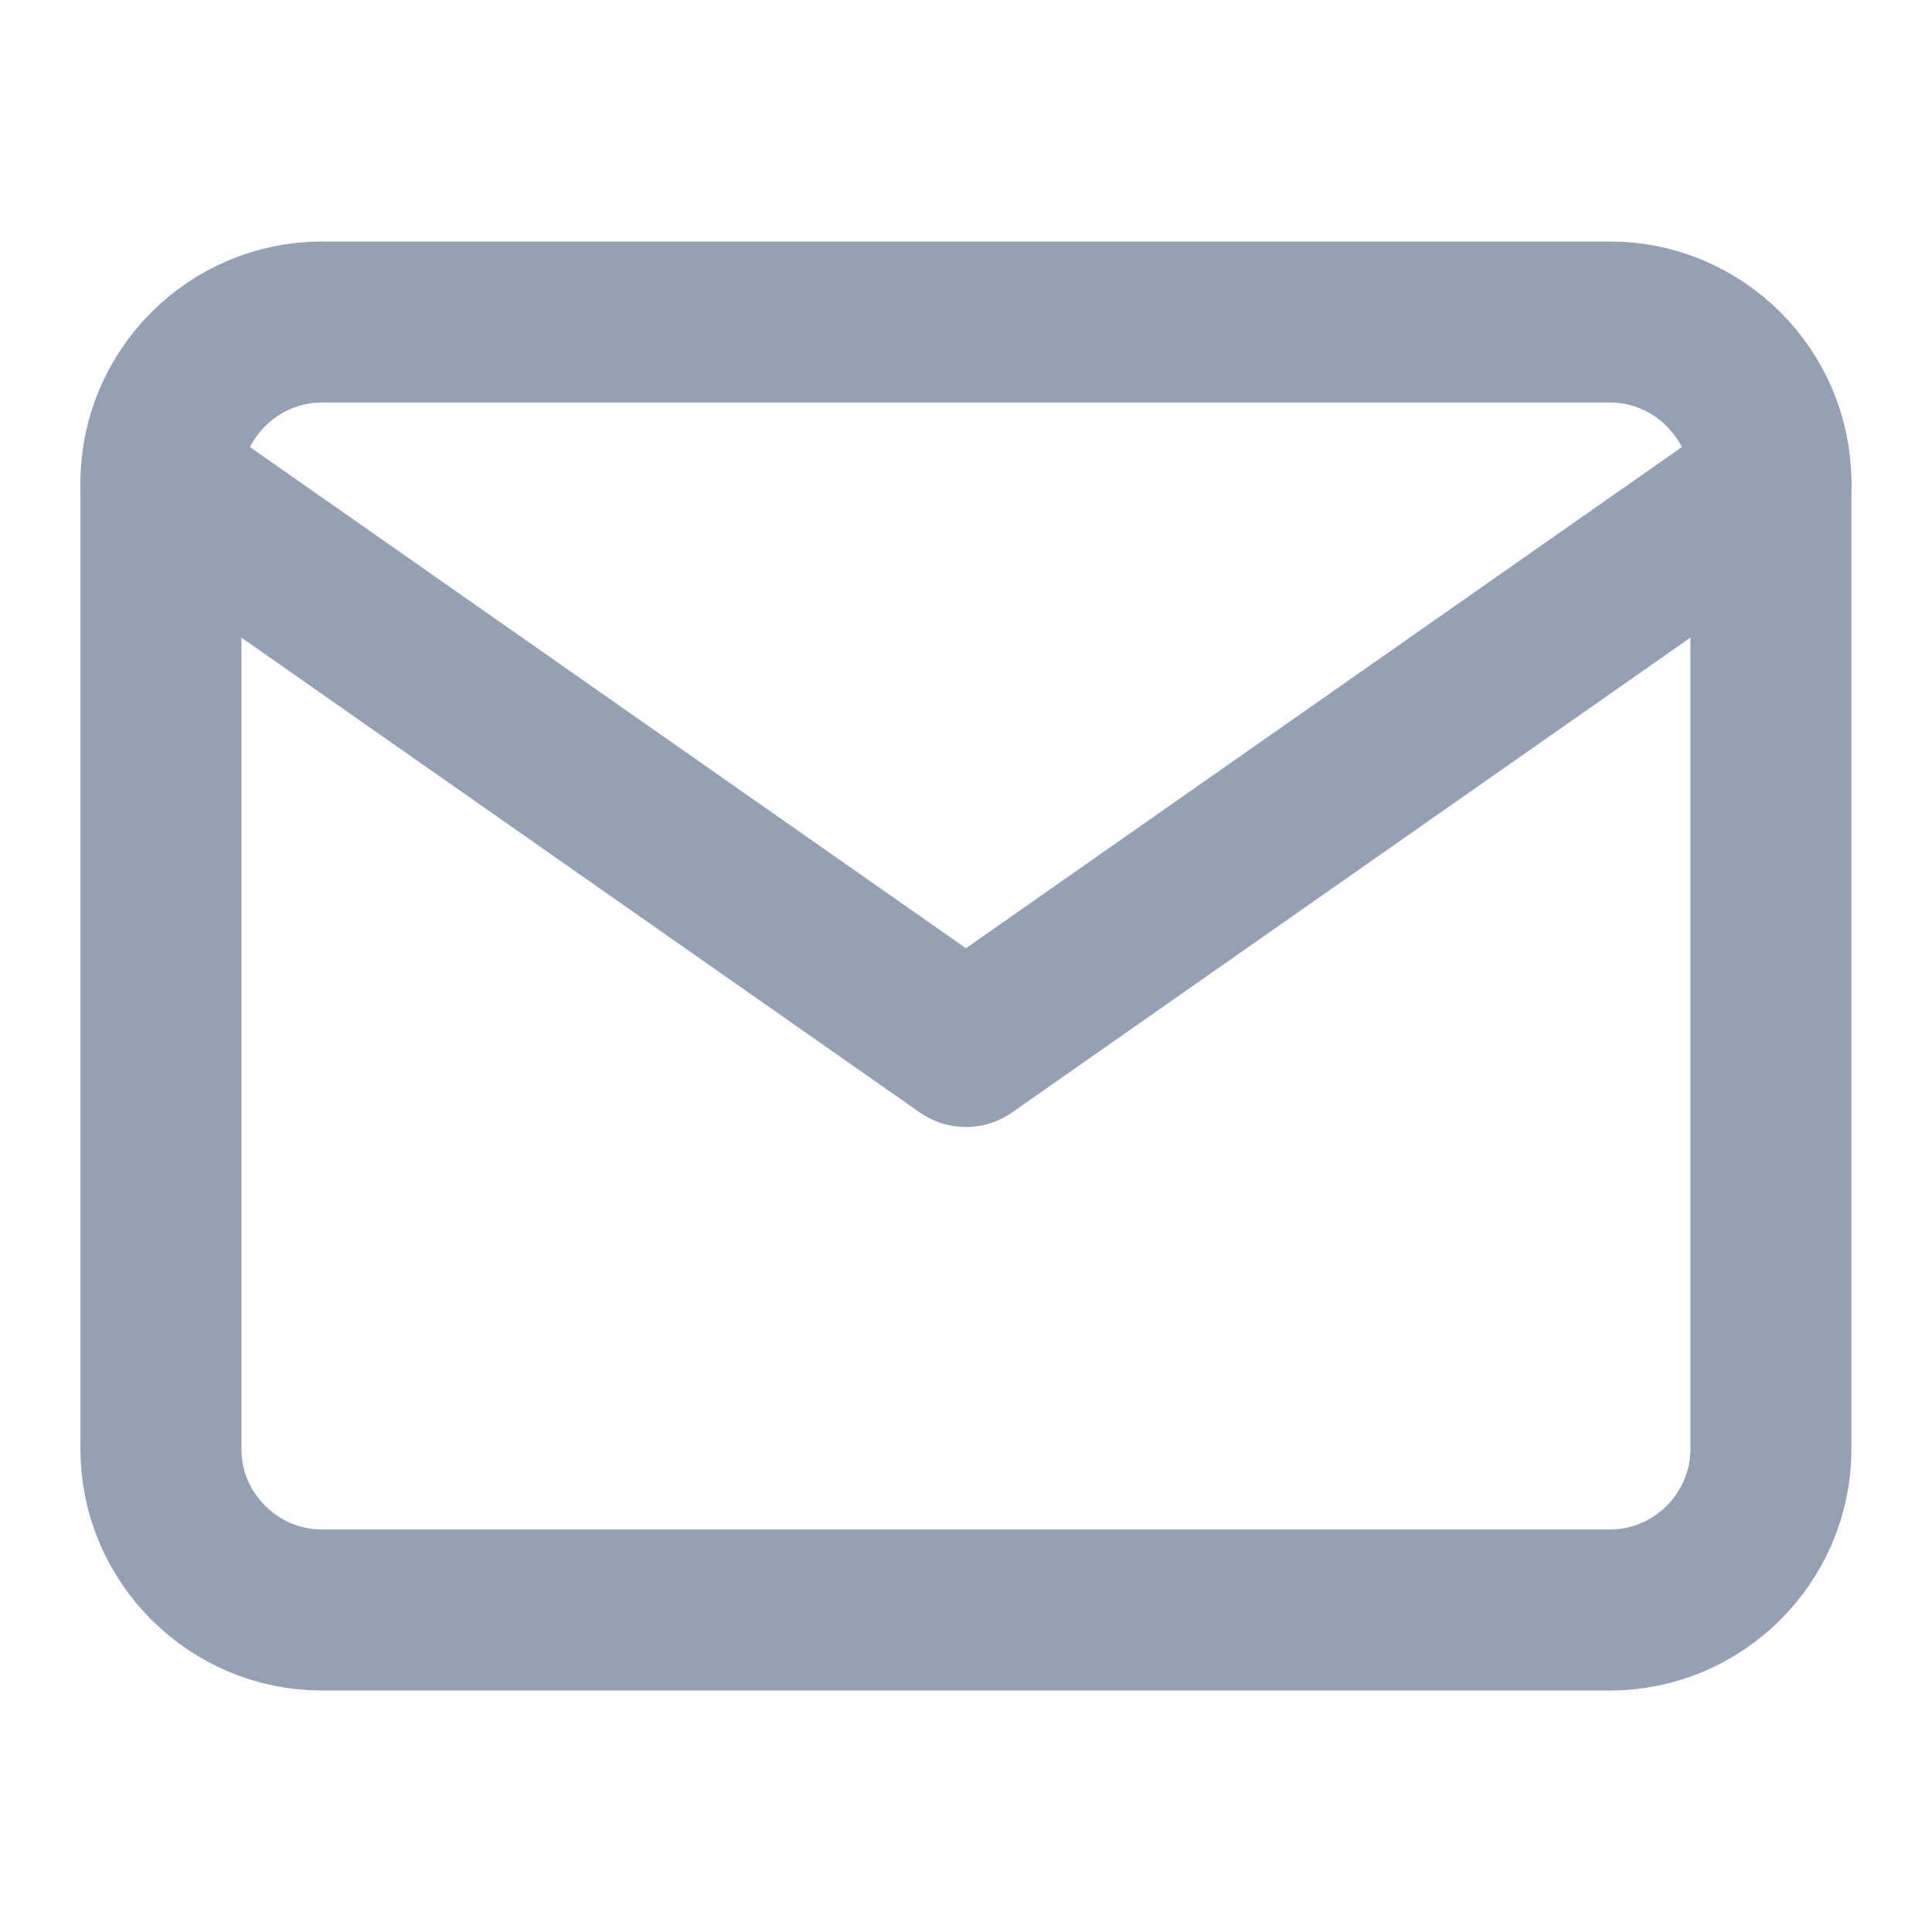
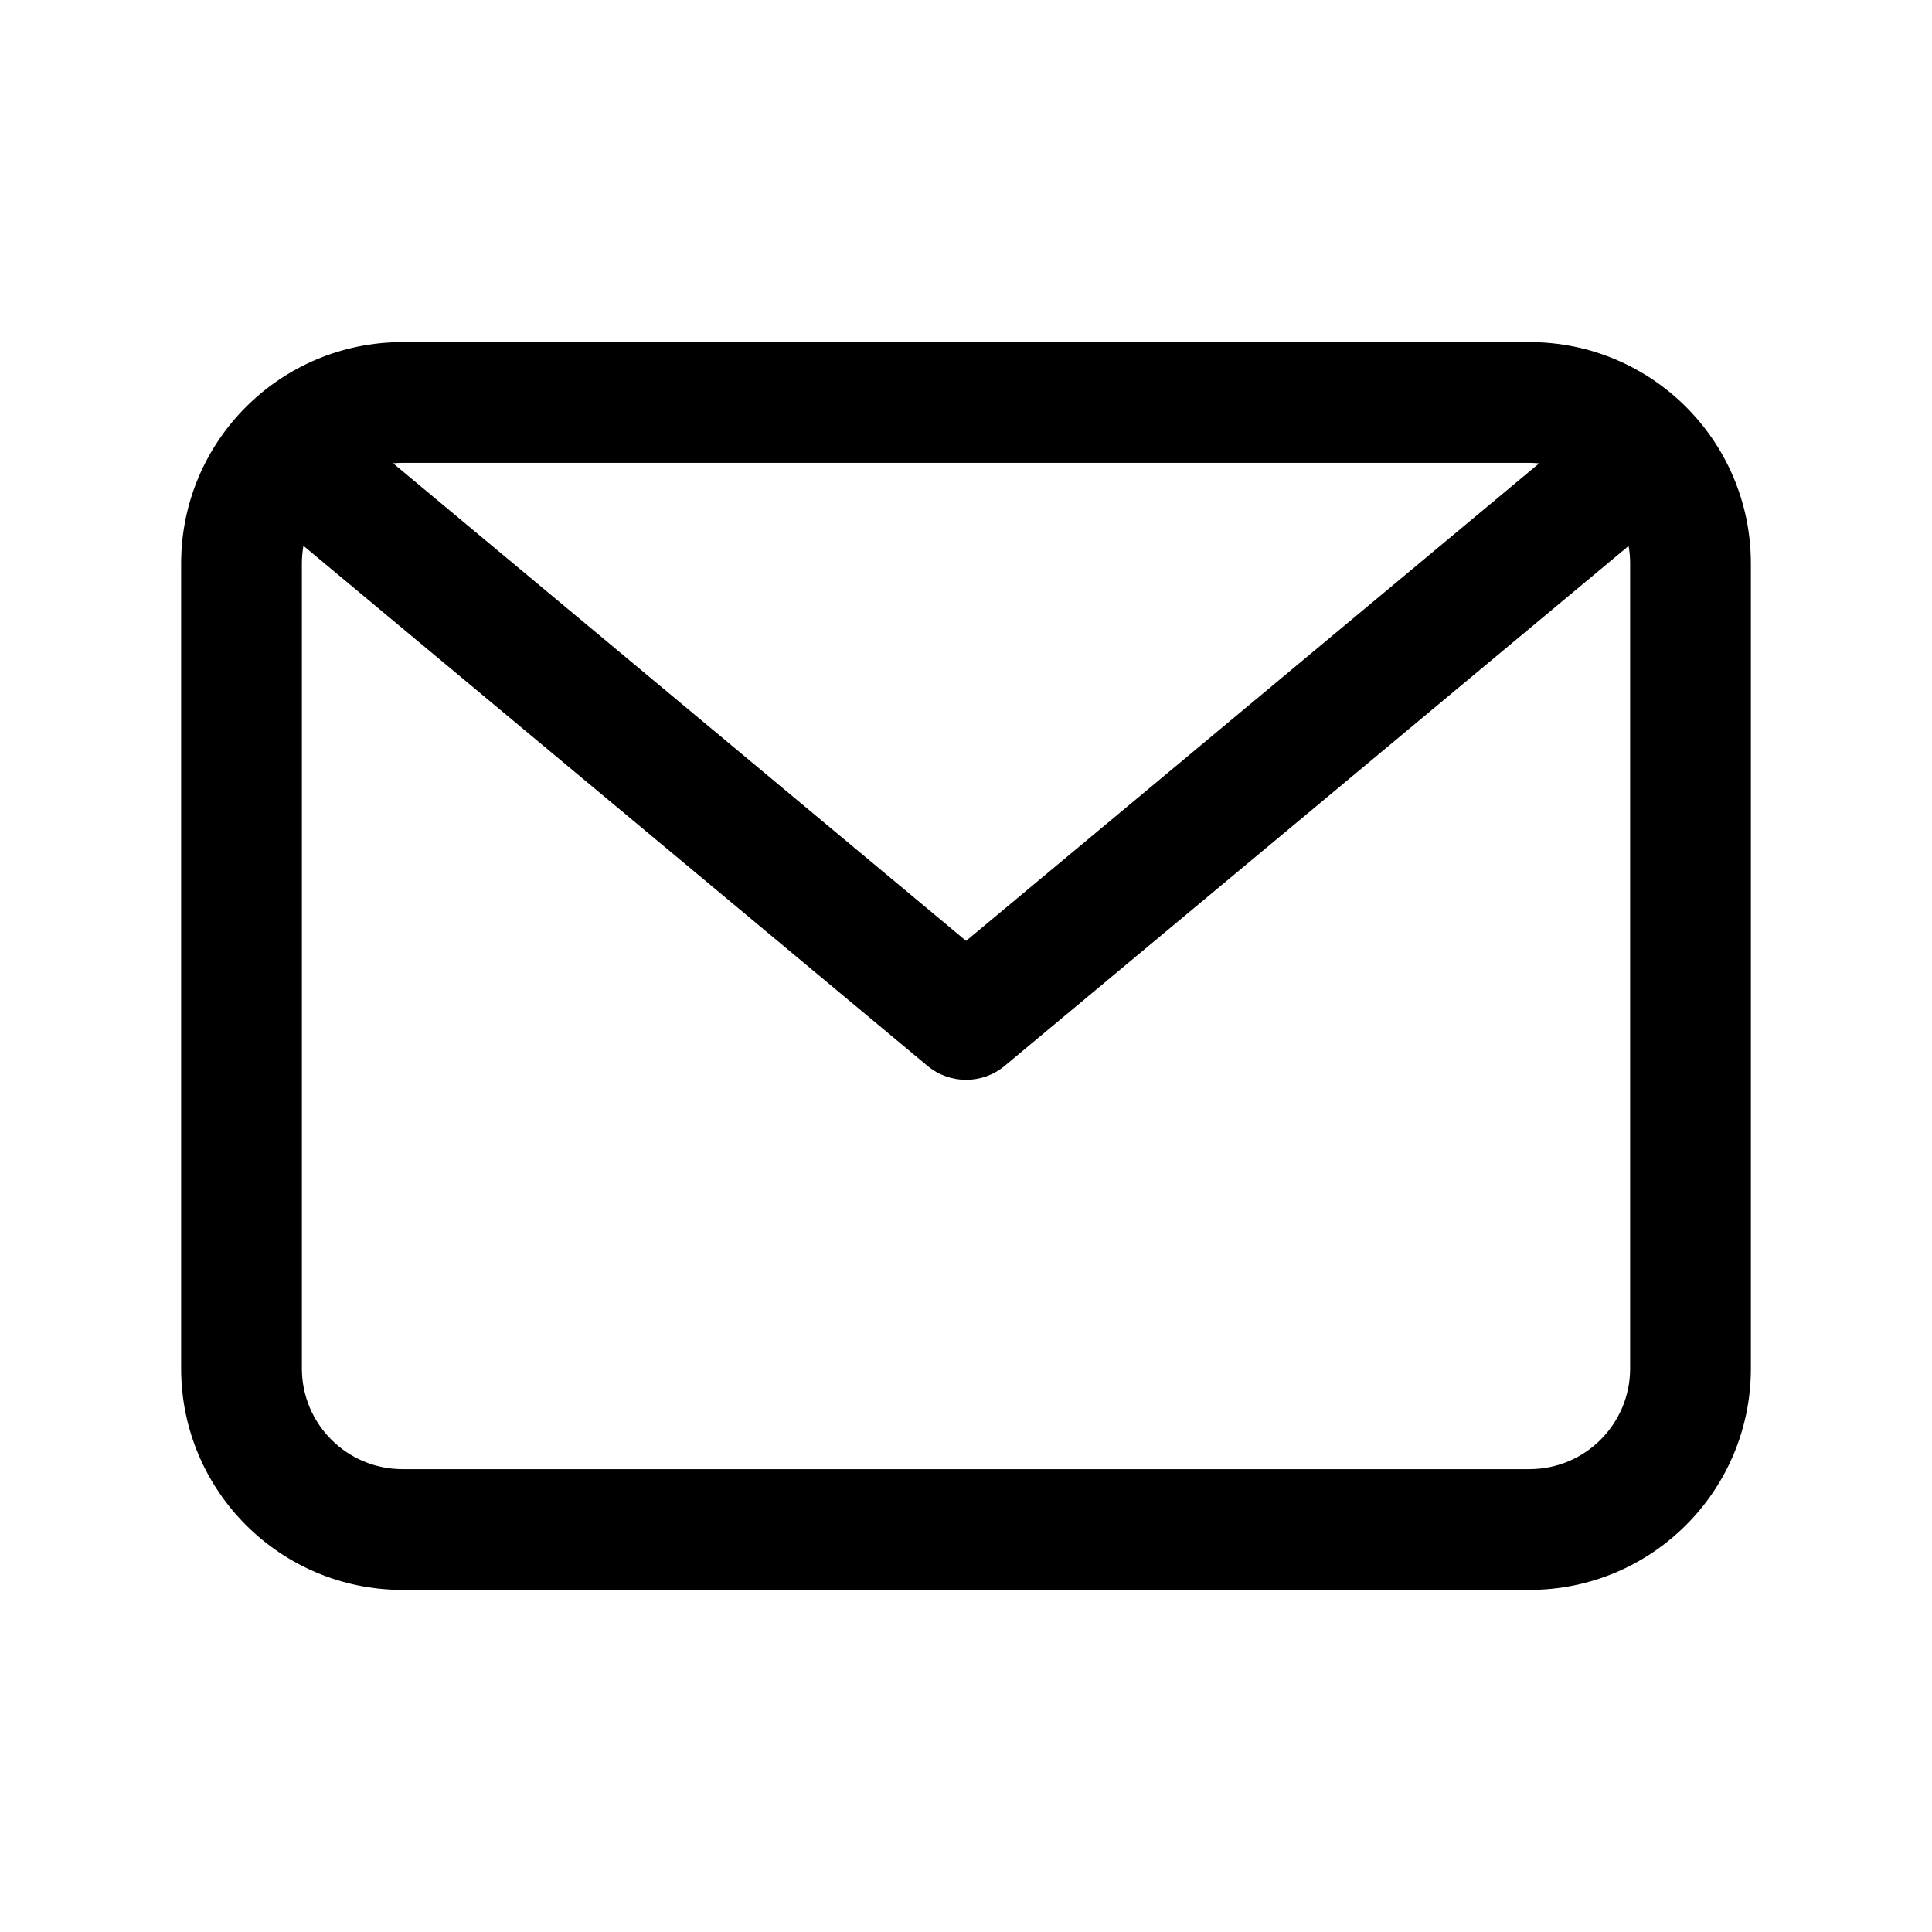
- <svg xmlns="http://www.w3.org/2000/svg" width="24" height="24" viewBox="0 0 24 24" fill="none">
-   <path d="M3.999 4H19.999C21.099 4 21.999 4.9 21.999 6V18C21.999 19.1 21.099 20 19.999 20H3.999C2.899 20 1.999 19.1 1.999 18V6C1.999 4.9 2.899 4 3.999 4Z" stroke="#96A0B5" stroke-width="2" stroke-linecap="round" stroke-linejoin="round" />
-   <path d="M21.999 6L11.999 13L1.999 6" stroke="#96A0B5" stroke-width="2" stroke-linecap="round" stroke-linejoin="round" />
+ <svg xmlns="http://www.w3.org/2000/svg" width="24" height="24" viewBox="0 0 24 24">
+   <path fill-rule="evenodd" clip-rule="evenodd" d="M5 4.25C3.481 4.25 2.25 5.481 2.25 7V17C2.25 18.519 3.481 19.75 5 19.75H19C20.519 19.75 21.75 18.519 21.75 17V7C21.75 5.481 20.519 4.25 19 4.25H5ZM4.883 5.755C4.921 5.752 4.96 5.75 5 5.75H19C19.04 5.75 19.08 5.752 19.12 5.756L12.001 11.688L4.883 5.755ZM3.769 6.78C3.757 6.852 3.75 6.925 3.75 7V17C3.75 17.69 4.31 18.25 5 18.25H19C19.69 18.25 20.25 17.69 20.25 17V7C20.25 6.926 20.244 6.853 20.231 6.782L12.481 13.24C12.203 13.472 11.799 13.472 11.521 13.24L3.769 6.78Z" />
</svg>
